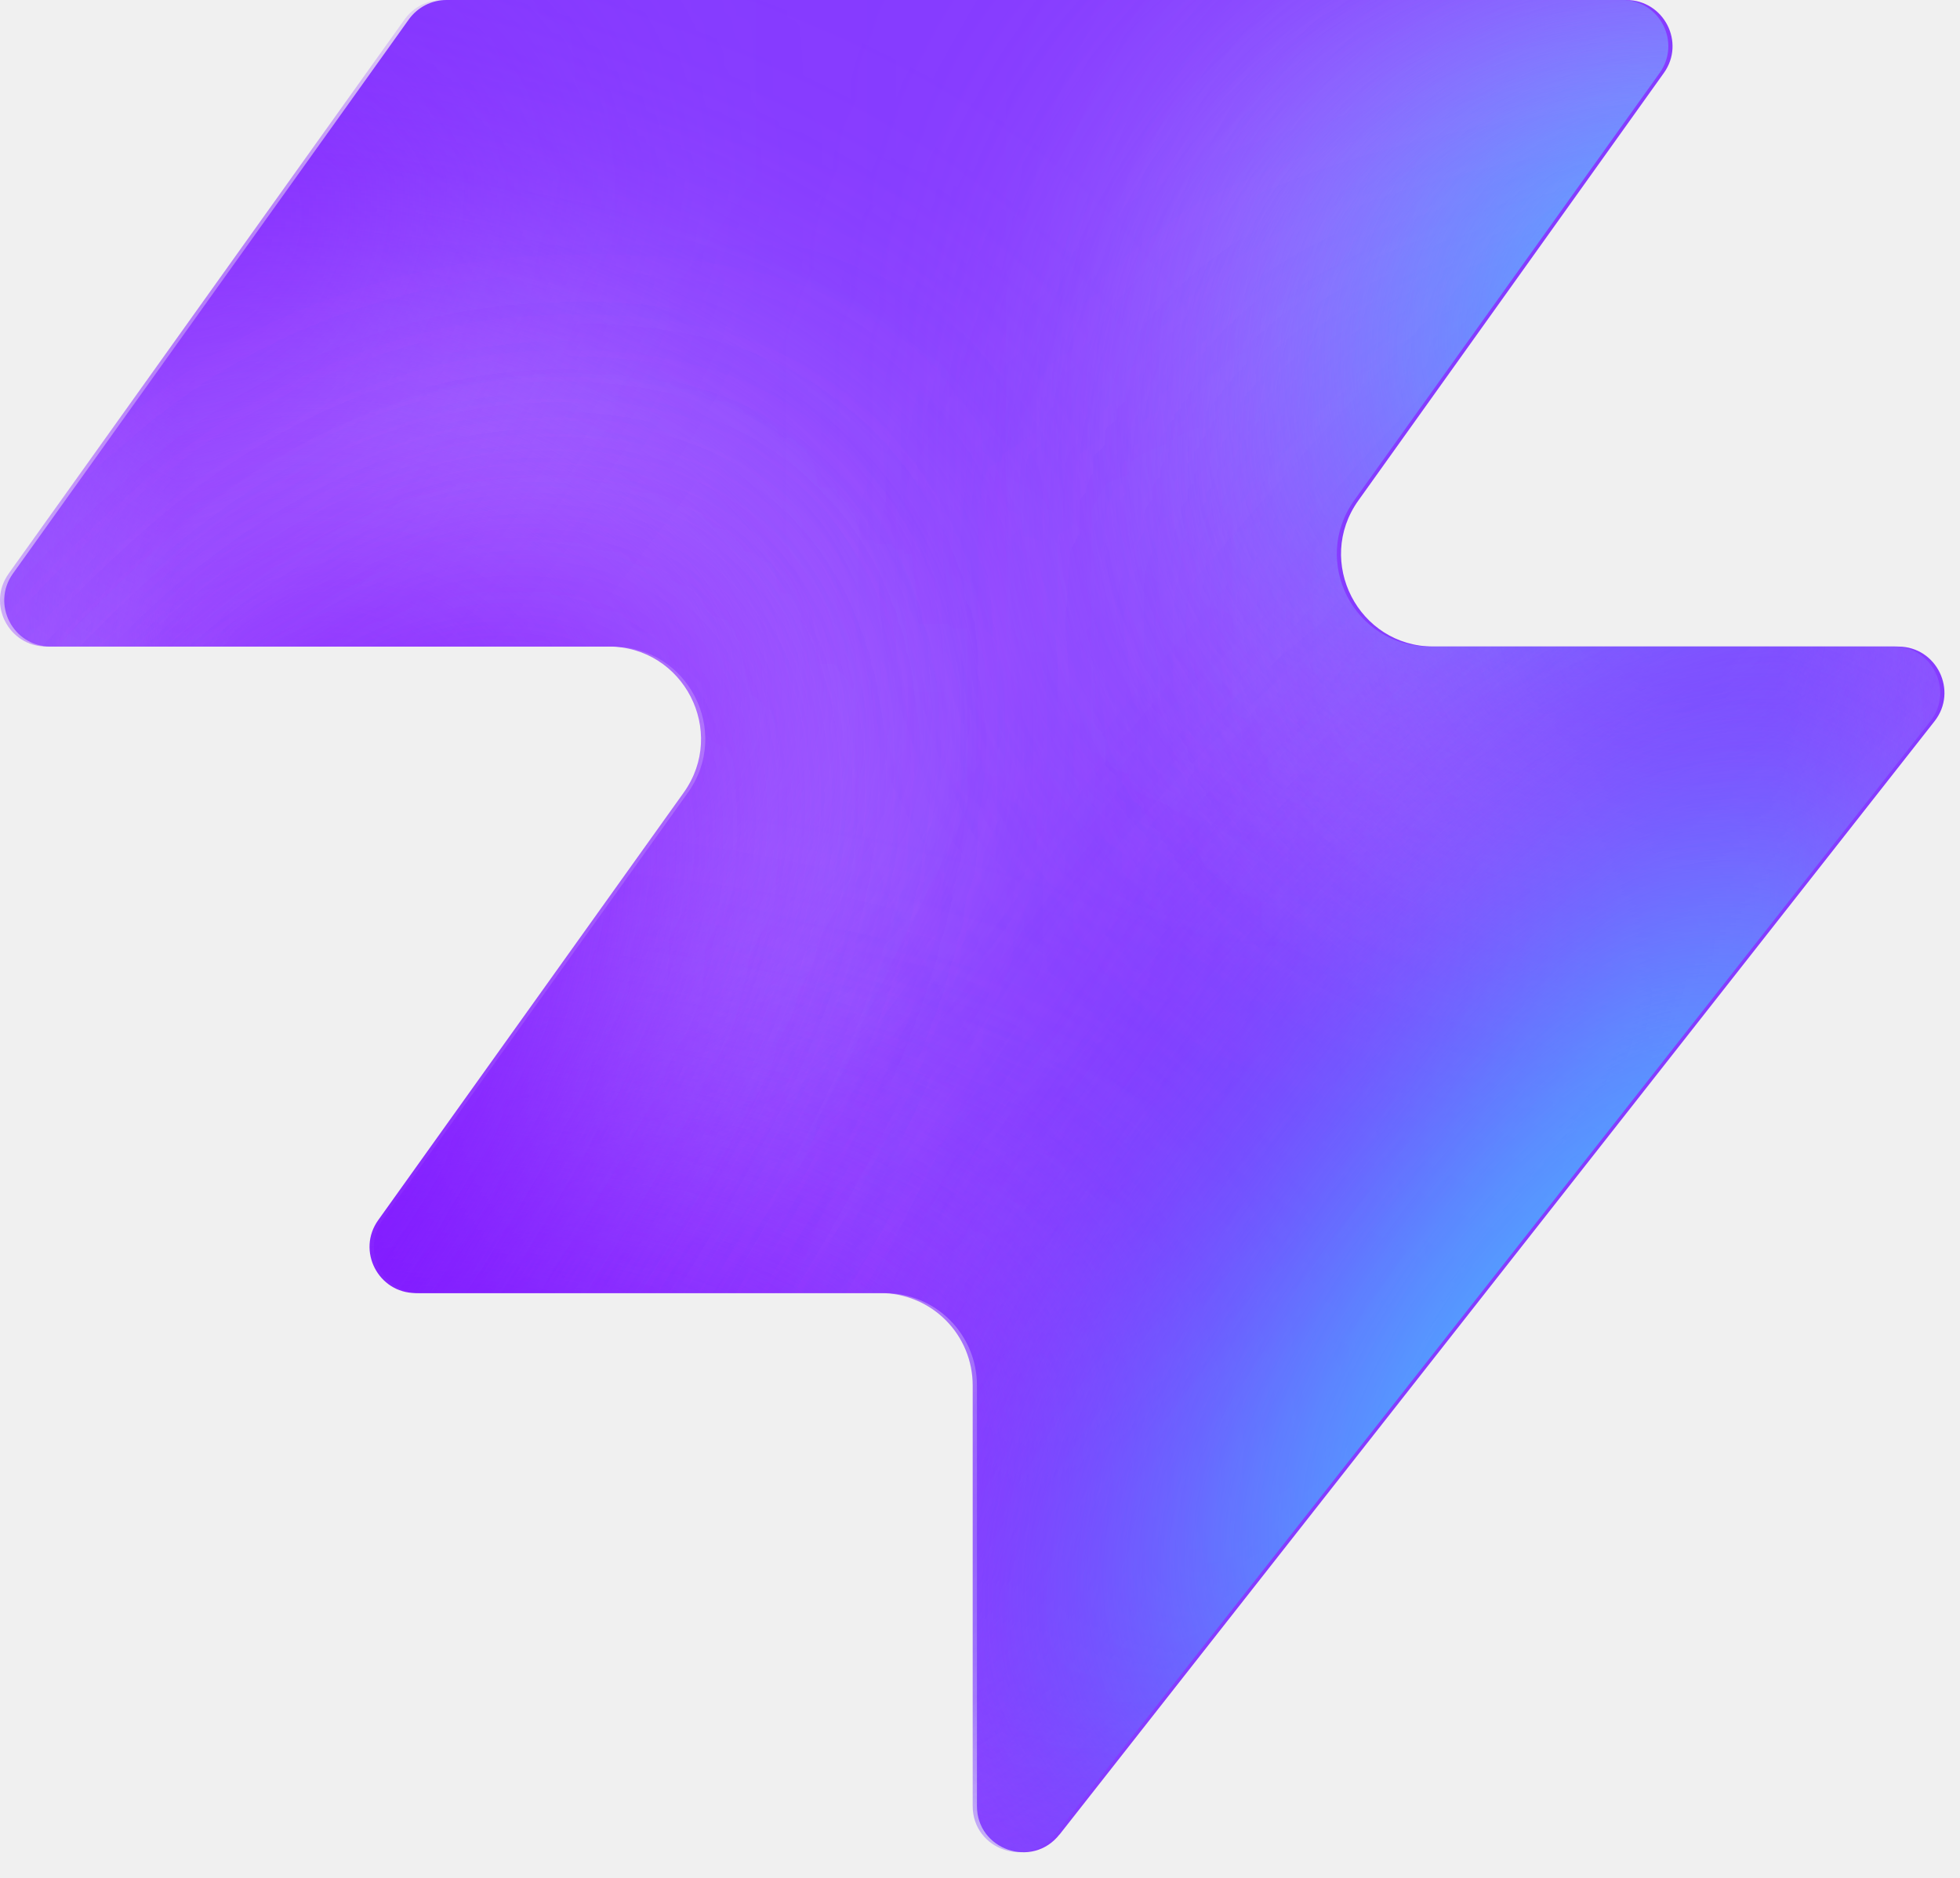
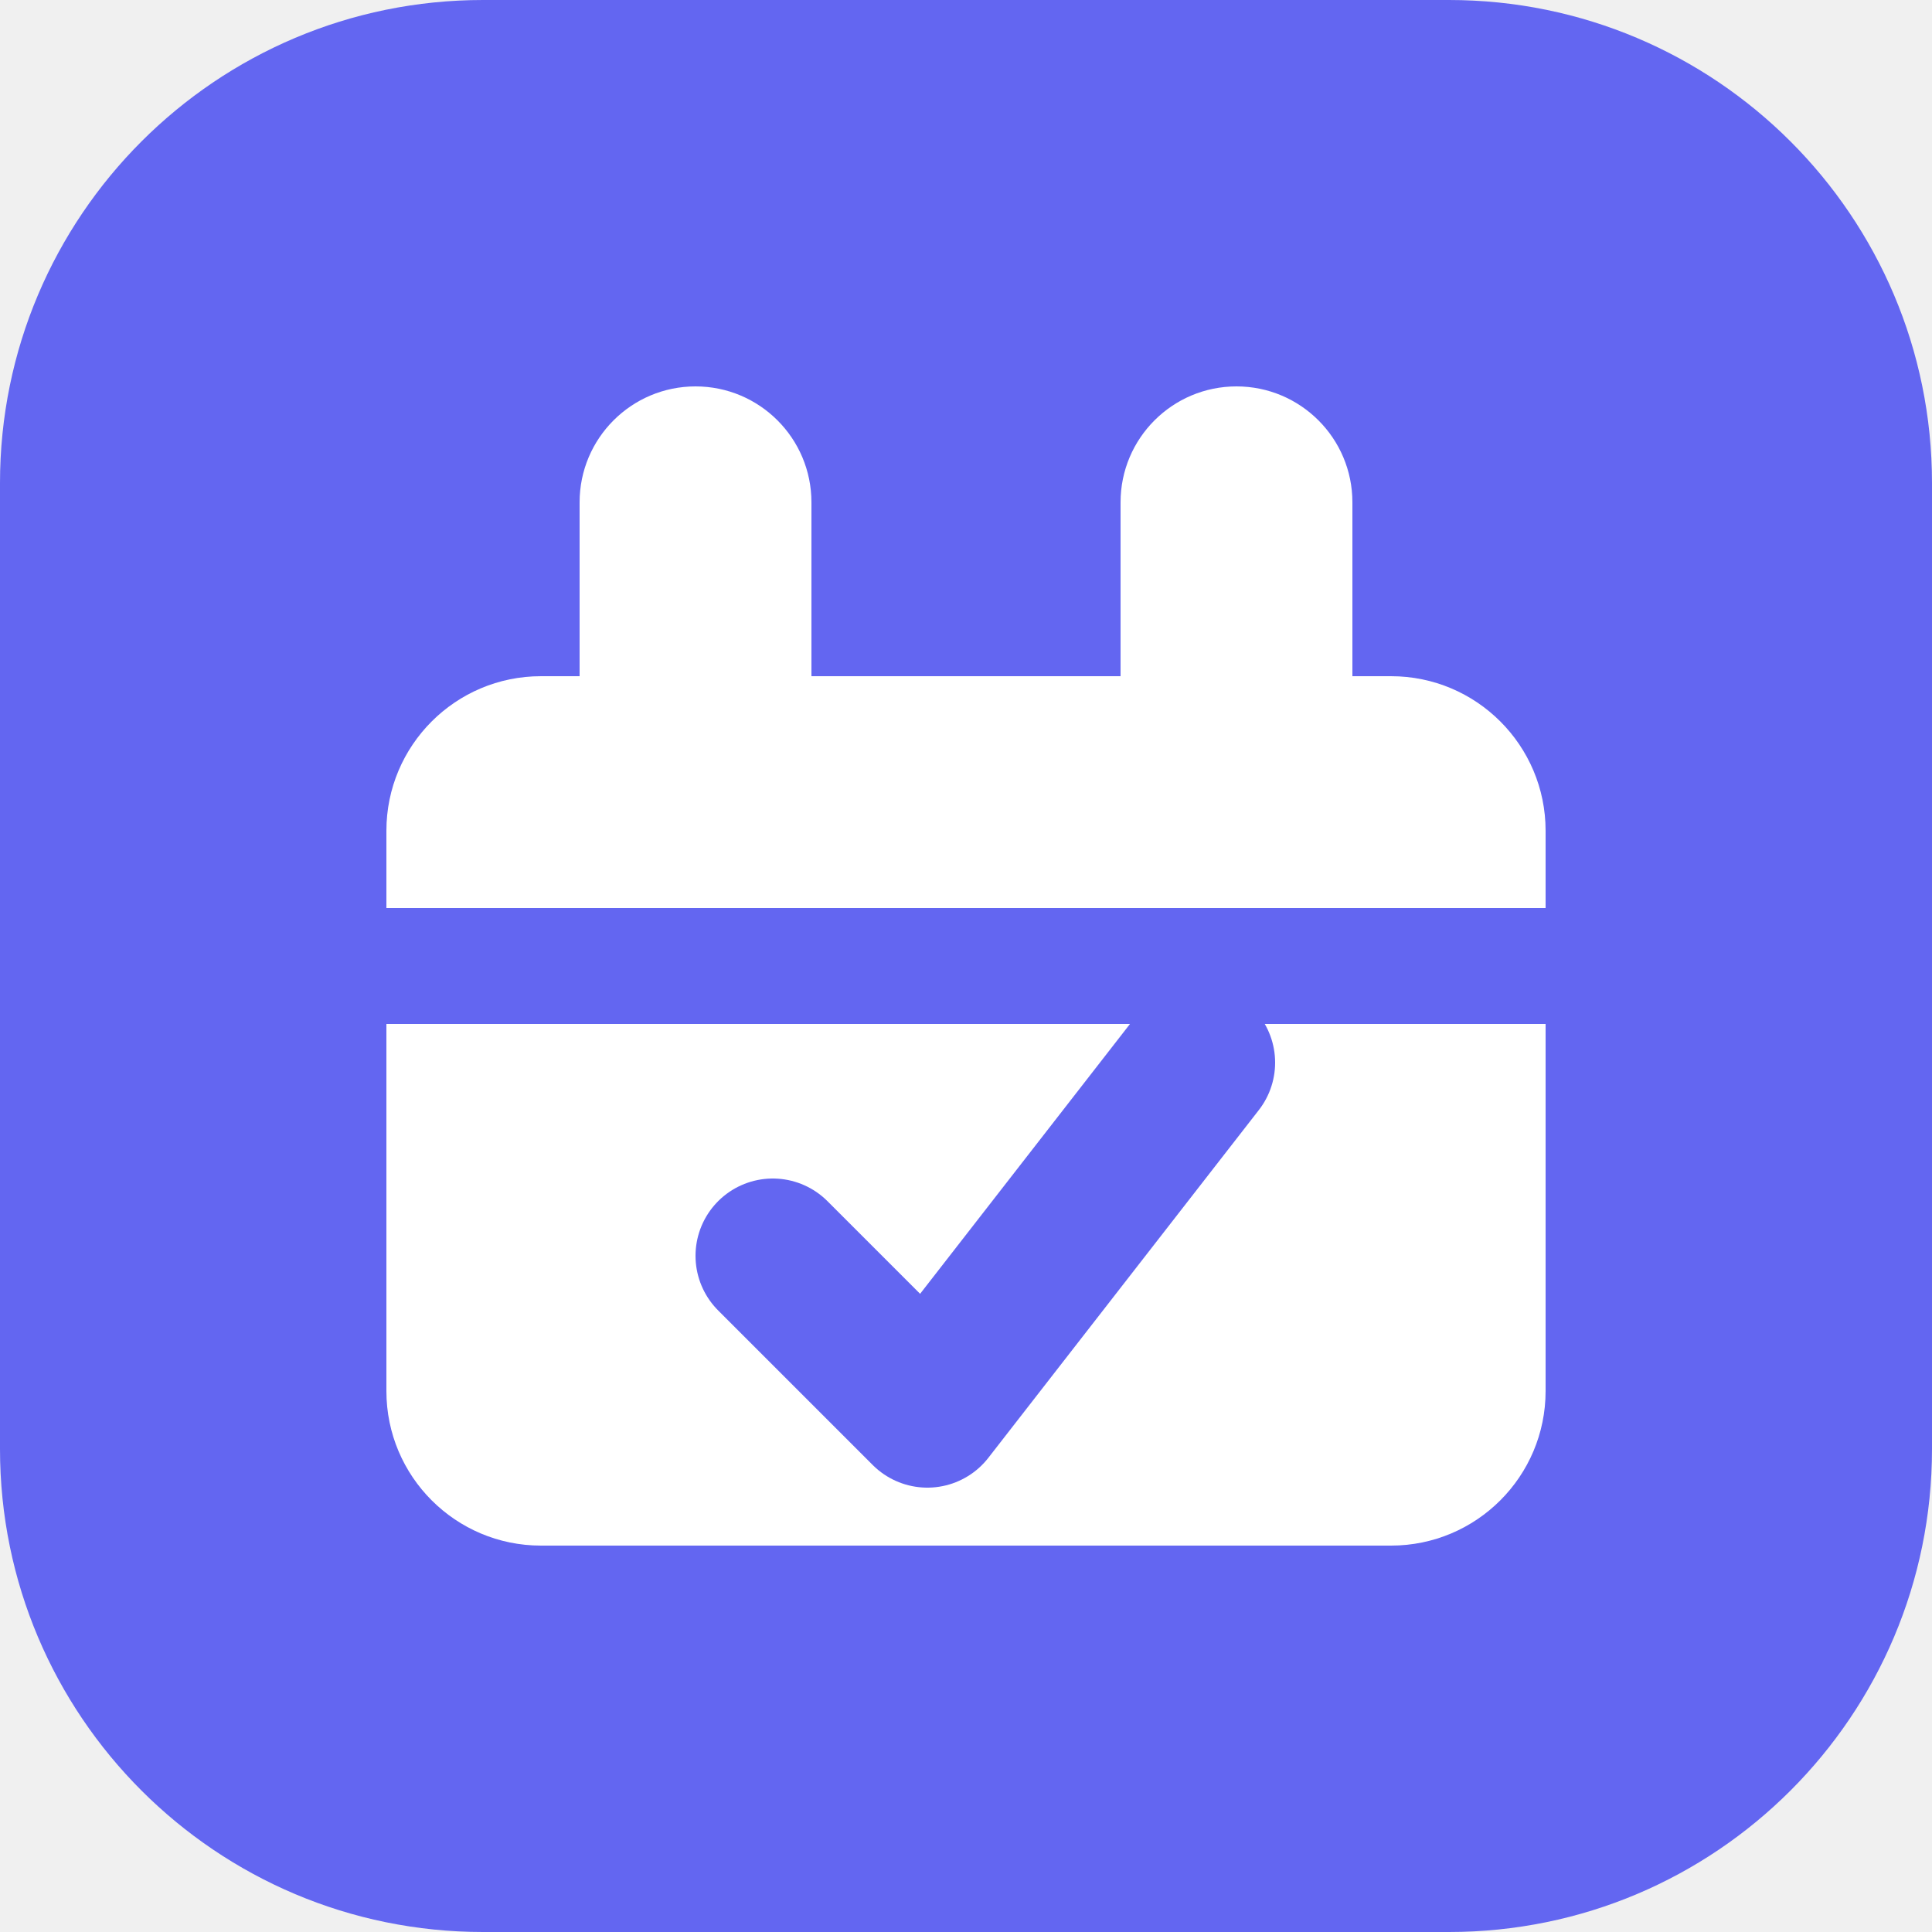
- <svg xmlns="http://www.w3.org/2000/svg" width="48" height="46" fill="none" viewBox="0 0 48 46">
-   <path fill="#863bff" d="M25.946 44.938c-.664.845-2.021.375-2.021-.698V33.937a2.26 2.26 0 0 0-2.262-2.262H10.287c-.92 0-1.456-1.04-.92-1.788l7.48-10.471c1.07-1.497 0-3.578-1.842-3.578H1.237c-.92 0-1.456-1.04-.92-1.788L10.013.474c.214-.297.556-.474.92-.474h28.894c.92 0 1.456 1.04.92 1.788l-7.48 10.471c-1.07 1.498 0 3.579 1.842 3.579h11.377c.943 0 1.473 1.088.89 1.83L25.947 44.94z" style="fill:#863bff;fill:color(display-p3 .525 .23 1);fill-opacity:1" />
-   <mask id="a" width="48" height="46" x="0" y="0" maskUnits="userSpaceOnUse" style="mask-type:alpha">
-     <path fill="#000" d="M25.842 44.938c-.664.844-2.021.375-2.021-.698V33.937a2.26 2.26 0 0 0-2.262-2.262H10.183c-.92 0-1.456-1.04-.92-1.788l7.48-10.471c1.07-1.498 0-3.579-1.842-3.579H1.133c-.92 0-1.456-1.04-.92-1.787L9.91.473c.214-.297.556-.474.92-.474h28.894c.92 0 1.456 1.04.92 1.788l-7.48 10.471c-1.07 1.498 0 3.578 1.842 3.578h11.377c.943 0 1.473 1.088.89 1.832L25.843 44.94z" style="fill:#000;fill-opacity:1" />
-   </mask>
-   <g mask="url(#a)">
-     <g filter="url(#b)">
-       <ellipse cx="5.508" cy="14.704" fill="#ede6ff" rx="5.508" ry="14.704" style="fill:#ede6ff;fill:color(display-p3 .927 .903 1);fill-opacity:1" transform="matrix(.00324 1 1 -.00324 -4.47 31.516)" />
-     </g>
-     <g filter="url(#c)">
-       <ellipse cx="10.399" cy="29.851" fill="#ede6ff" rx="10.399" ry="29.851" style="fill:#ede6ff;fill:color(display-p3 .927 .903 1);fill-opacity:1" transform="matrix(.00324 1 1 -.00324 -39.328 7.883)" />
-     </g>
-     <g filter="url(#d)">
-       <ellipse cx="5.508" cy="30.487" fill="#7e14ff" rx="5.508" ry="30.487" style="fill:#7e14ff;fill:color(display-p3 .492 .077 1);fill-opacity:1" transform="rotate(89.814 -25.913 -14.639)scale(1 -1)" />
-     </g>
-     <g filter="url(#e)">
-       <ellipse cx="5.508" cy="30.599" fill="#7e14ff" rx="5.508" ry="30.599" style="fill:#7e14ff;fill:color(display-p3 .492 .077 1);fill-opacity:1" transform="rotate(89.814 -32.644 -3.334)scale(1 -1)" />
-     </g>
-     <g filter="url(#f)">
-       <ellipse cx="5.508" cy="30.599" fill="#7e14ff" rx="5.508" ry="30.599" style="fill:#7e14ff;fill:color(display-p3 .492 .077 1);fill-opacity:1" transform="matrix(.00324 1 1 -.00324 -34.34 30.47)" />
-     </g>
-     <g filter="url(#g)">
-       <ellipse cx="14.072" cy="22.078" fill="#ede6ff" rx="14.072" ry="22.078" style="fill:#ede6ff;fill:color(display-p3 .927 .903 1);fill-opacity:1" transform="rotate(93.35 24.506 48.493)scale(-1 1)" />
-     </g>
-     <g filter="url(#h)">
-       <ellipse cx="3.47" cy="21.501" fill="#7e14ff" rx="3.47" ry="21.501" style="fill:#7e14ff;fill:color(display-p3 .492 .077 1);fill-opacity:1" transform="rotate(89.009 28.708 47.59)scale(-1 1)" />
-     </g>
-     <g filter="url(#i)">
-       <ellipse cx="3.47" cy="21.501" fill="#7e14ff" rx="3.47" ry="21.501" style="fill:#7e14ff;fill:color(display-p3 .492 .077 1);fill-opacity:1" transform="rotate(89.009 28.708 47.59)scale(-1 1)" />
-     </g>
-     <g filter="url(#j)">
-       <ellipse cx=".387" cy="8.972" fill="#7e14ff" rx="4.407" ry="29.108" style="fill:#7e14ff;fill:color(display-p3 .492 .077 1);fill-opacity:1" transform="rotate(39.51 .387 8.972)" />
-     </g>
-     <g filter="url(#k)">
-       <ellipse cx="47.523" cy="-6.092" fill="#7e14ff" rx="4.407" ry="29.108" style="fill:#7e14ff;fill:color(display-p3 .492 .077 1);fill-opacity:1" transform="rotate(37.892 47.523 -6.092)" />
-     </g>
-     <g filter="url(#l)">
-       <ellipse cx="41.412" cy="6.333" fill="#47bfff" rx="5.971" ry="9.665" style="fill:#47bfff;fill:color(display-p3 .28 .748 1);fill-opacity:1" transform="rotate(37.892 41.412 6.333)" />
-     </g>
-     <g filter="url(#m)">
-       <ellipse cx="-1.879" cy="38.332" fill="#7e14ff" rx="4.407" ry="29.108" style="fill:#7e14ff;fill:color(display-p3 .492 .077 1);fill-opacity:1" transform="rotate(37.892 -1.88 38.332)" />
-     </g>
-     <g filter="url(#n)">
-       <ellipse cx="-1.879" cy="38.332" fill="#7e14ff" rx="4.407" ry="29.108" style="fill:#7e14ff;fill:color(display-p3 .492 .077 1);fill-opacity:1" transform="rotate(37.892 -1.88 38.332)" />
-     </g>
-     <g filter="url(#o)">
-       <ellipse cx="35.651" cy="29.907" fill="#7e14ff" rx="4.407" ry="29.108" style="fill:#7e14ff;fill:color(display-p3 .492 .077 1);fill-opacity:1" transform="rotate(37.892 35.651 29.907)" />
-     </g>
-     <g filter="url(#p)">
-       <ellipse cx="38.418" cy="32.4" fill="#47bfff" rx="5.971" ry="15.297" style="fill:#47bfff;fill:color(display-p3 .28 .748 1);fill-opacity:1" transform="rotate(37.892 38.418 32.4)" />
-     </g>
-   </g>
-   <defs>
-     <filter id="b" width="60.045" height="41.654" x="-19.77" y="16.149" color-interpolation-filters="sRGB" filterUnits="userSpaceOnUse">
-       <feFlood flood-opacity="0" result="BackgroundImageFix" />
-       <feBlend in="SourceGraphic" in2="BackgroundImageFix" result="shape" />
-       <feGaussianBlur result="effect1_foregroundBlur_2002_17158" stdDeviation="7.659" />
-     </filter>
-     <filter id="c" width="90.34" height="51.437" x="-54.613" y="-7.533" color-interpolation-filters="sRGB" filterUnits="userSpaceOnUse">
-       <feFlood flood-opacity="0" result="BackgroundImageFix" />
-       <feBlend in="SourceGraphic" in2="BackgroundImageFix" result="shape" />
-       <feGaussianBlur result="effect1_foregroundBlur_2002_17158" stdDeviation="7.659" />
-     </filter>
-     <filter id="d" width="79.355" height="29.4" x="-49.64" y="2.03" color-interpolation-filters="sRGB" filterUnits="userSpaceOnUse">
-       <feFlood flood-opacity="0" result="BackgroundImageFix" />
-       <feBlend in="SourceGraphic" in2="BackgroundImageFix" result="shape" />
-       <feGaussianBlur result="effect1_foregroundBlur_2002_17158" stdDeviation="4.596" />
-     </filter>
-     <filter id="e" width="79.579" height="29.4" x="-45.045" y="20.029" color-interpolation-filters="sRGB" filterUnits="userSpaceOnUse">
-       <feFlood flood-opacity="0" result="BackgroundImageFix" />
-       <feBlend in="SourceGraphic" in2="BackgroundImageFix" result="shape" />
-       <feGaussianBlur result="effect1_foregroundBlur_2002_17158" stdDeviation="4.596" />
-     </filter>
-     <filter id="f" width="79.579" height="29.4" x="-43.513" y="21.178" color-interpolation-filters="sRGB" filterUnits="userSpaceOnUse">
-       <feFlood flood-opacity="0" result="BackgroundImageFix" />
-       <feBlend in="SourceGraphic" in2="BackgroundImageFix" result="shape" />
-       <feGaussianBlur result="effect1_foregroundBlur_2002_17158" stdDeviation="4.596" />
-     </filter>
-     <filter id="g" width="74.749" height="58.852" x="15.756" y="-17.901" color-interpolation-filters="sRGB" filterUnits="userSpaceOnUse">
-       <feFlood flood-opacity="0" result="BackgroundImageFix" />
-       <feBlend in="SourceGraphic" in2="BackgroundImageFix" result="shape" />
-       <feGaussianBlur result="effect1_foregroundBlur_2002_17158" stdDeviation="7.659" />
-     </filter>
-     <filter id="h" width="61.377" height="25.362" x="23.548" y="2.284" color-interpolation-filters="sRGB" filterUnits="userSpaceOnUse">
-       <feFlood flood-opacity="0" result="BackgroundImageFix" />
-       <feBlend in="SourceGraphic" in2="BackgroundImageFix" result="shape" />
-       <feGaussianBlur result="effect1_foregroundBlur_2002_17158" stdDeviation="4.596" />
-     </filter>
-     <filter id="i" width="61.377" height="25.362" x="23.548" y="2.284" color-interpolation-filters="sRGB" filterUnits="userSpaceOnUse">
-       <feFlood flood-opacity="0" result="BackgroundImageFix" />
-       <feBlend in="SourceGraphic" in2="BackgroundImageFix" result="shape" />
-       <feGaussianBlur result="effect1_foregroundBlur_2002_17158" stdDeviation="4.596" />
-     </filter>
-     <filter id="j" width="56.045" height="63.649" x="-27.636" y="-22.853" color-interpolation-filters="sRGB" filterUnits="userSpaceOnUse">
-       <feFlood flood-opacity="0" result="BackgroundImageFix" />
-       <feBlend in="SourceGraphic" in2="BackgroundImageFix" result="shape" />
-       <feGaussianBlur result="effect1_foregroundBlur_2002_17158" stdDeviation="4.596" />
-     </filter>
-     <filter id="k" width="54.814" height="64.646" x="20.116" y="-38.415" color-interpolation-filters="sRGB" filterUnits="userSpaceOnUse">
-       <feFlood flood-opacity="0" result="BackgroundImageFix" />
-       <feBlend in="SourceGraphic" in2="BackgroundImageFix" result="shape" />
-       <feGaussianBlur result="effect1_foregroundBlur_2002_17158" stdDeviation="4.596" />
-     </filter>
-     <filter id="l" width="33.541" height="35.313" x="24.641" y="-11.323" color-interpolation-filters="sRGB" filterUnits="userSpaceOnUse">
-       <feFlood flood-opacity="0" result="BackgroundImageFix" />
-       <feBlend in="SourceGraphic" in2="BackgroundImageFix" result="shape" />
-       <feGaussianBlur result="effect1_foregroundBlur_2002_17158" stdDeviation="4.596" />
-     </filter>
-     <filter id="m" width="54.814" height="64.646" x="-29.286" y="6.009" color-interpolation-filters="sRGB" filterUnits="userSpaceOnUse">
-       <feFlood flood-opacity="0" result="BackgroundImageFix" />
-       <feBlend in="SourceGraphic" in2="BackgroundImageFix" result="shape" />
-       <feGaussianBlur result="effect1_foregroundBlur_2002_17158" stdDeviation="4.596" />
-     </filter>
-     <filter id="n" width="54.814" height="64.646" x="-29.286" y="6.009" color-interpolation-filters="sRGB" filterUnits="userSpaceOnUse">
-       <feFlood flood-opacity="0" result="BackgroundImageFix" />
-       <feBlend in="SourceGraphic" in2="BackgroundImageFix" result="shape" />
-       <feGaussianBlur result="effect1_foregroundBlur_2002_17158" stdDeviation="4.596" />
-     </filter>
-     <filter id="o" width="54.814" height="64.646" x="8.244" y="-2.416" color-interpolation-filters="sRGB" filterUnits="userSpaceOnUse">
-       <feFlood flood-opacity="0" result="BackgroundImageFix" />
-       <feBlend in="SourceGraphic" in2="BackgroundImageFix" result="shape" />
-       <feGaussianBlur result="effect1_foregroundBlur_2002_17158" stdDeviation="4.596" />
-     </filter>
-     <filter id="p" width="39.409" height="43.623" x="18.713" y="10.588" color-interpolation-filters="sRGB" filterUnits="userSpaceOnUse">
-       <feFlood flood-opacity="0" result="BackgroundImageFix" />
-       <feBlend in="SourceGraphic" in2="BackgroundImageFix" result="shape" />
-       <feGaussianBlur result="effect1_foregroundBlur_2002_17158" stdDeviation="4.596" />
-     </filter>
-   </defs>
+ <svg xmlns="http://www.w3.org/2000/svg" viewBox="0 0 100 100">
+   <rect width="100" height="100" rx="25" fill="#6366F1" />
+   <rect x="20" y="35" width="60" height="45" rx="8" fill="white" />
+   <path d="M20 50 L80 50" stroke="#6366F1" stroke-width="6" />
+   <rect x="30" y="20" width="12" height="25" rx="6" fill="white" />
+   <rect x="58" y="20" width="12" height="25" rx="6" fill="white" />
+   <path d="M40 65 L48 73 L62 55" fill="none" stroke="#6366F1" stroke-width="8" stroke-linecap="round" stroke-linejoin="round" />
</svg>
